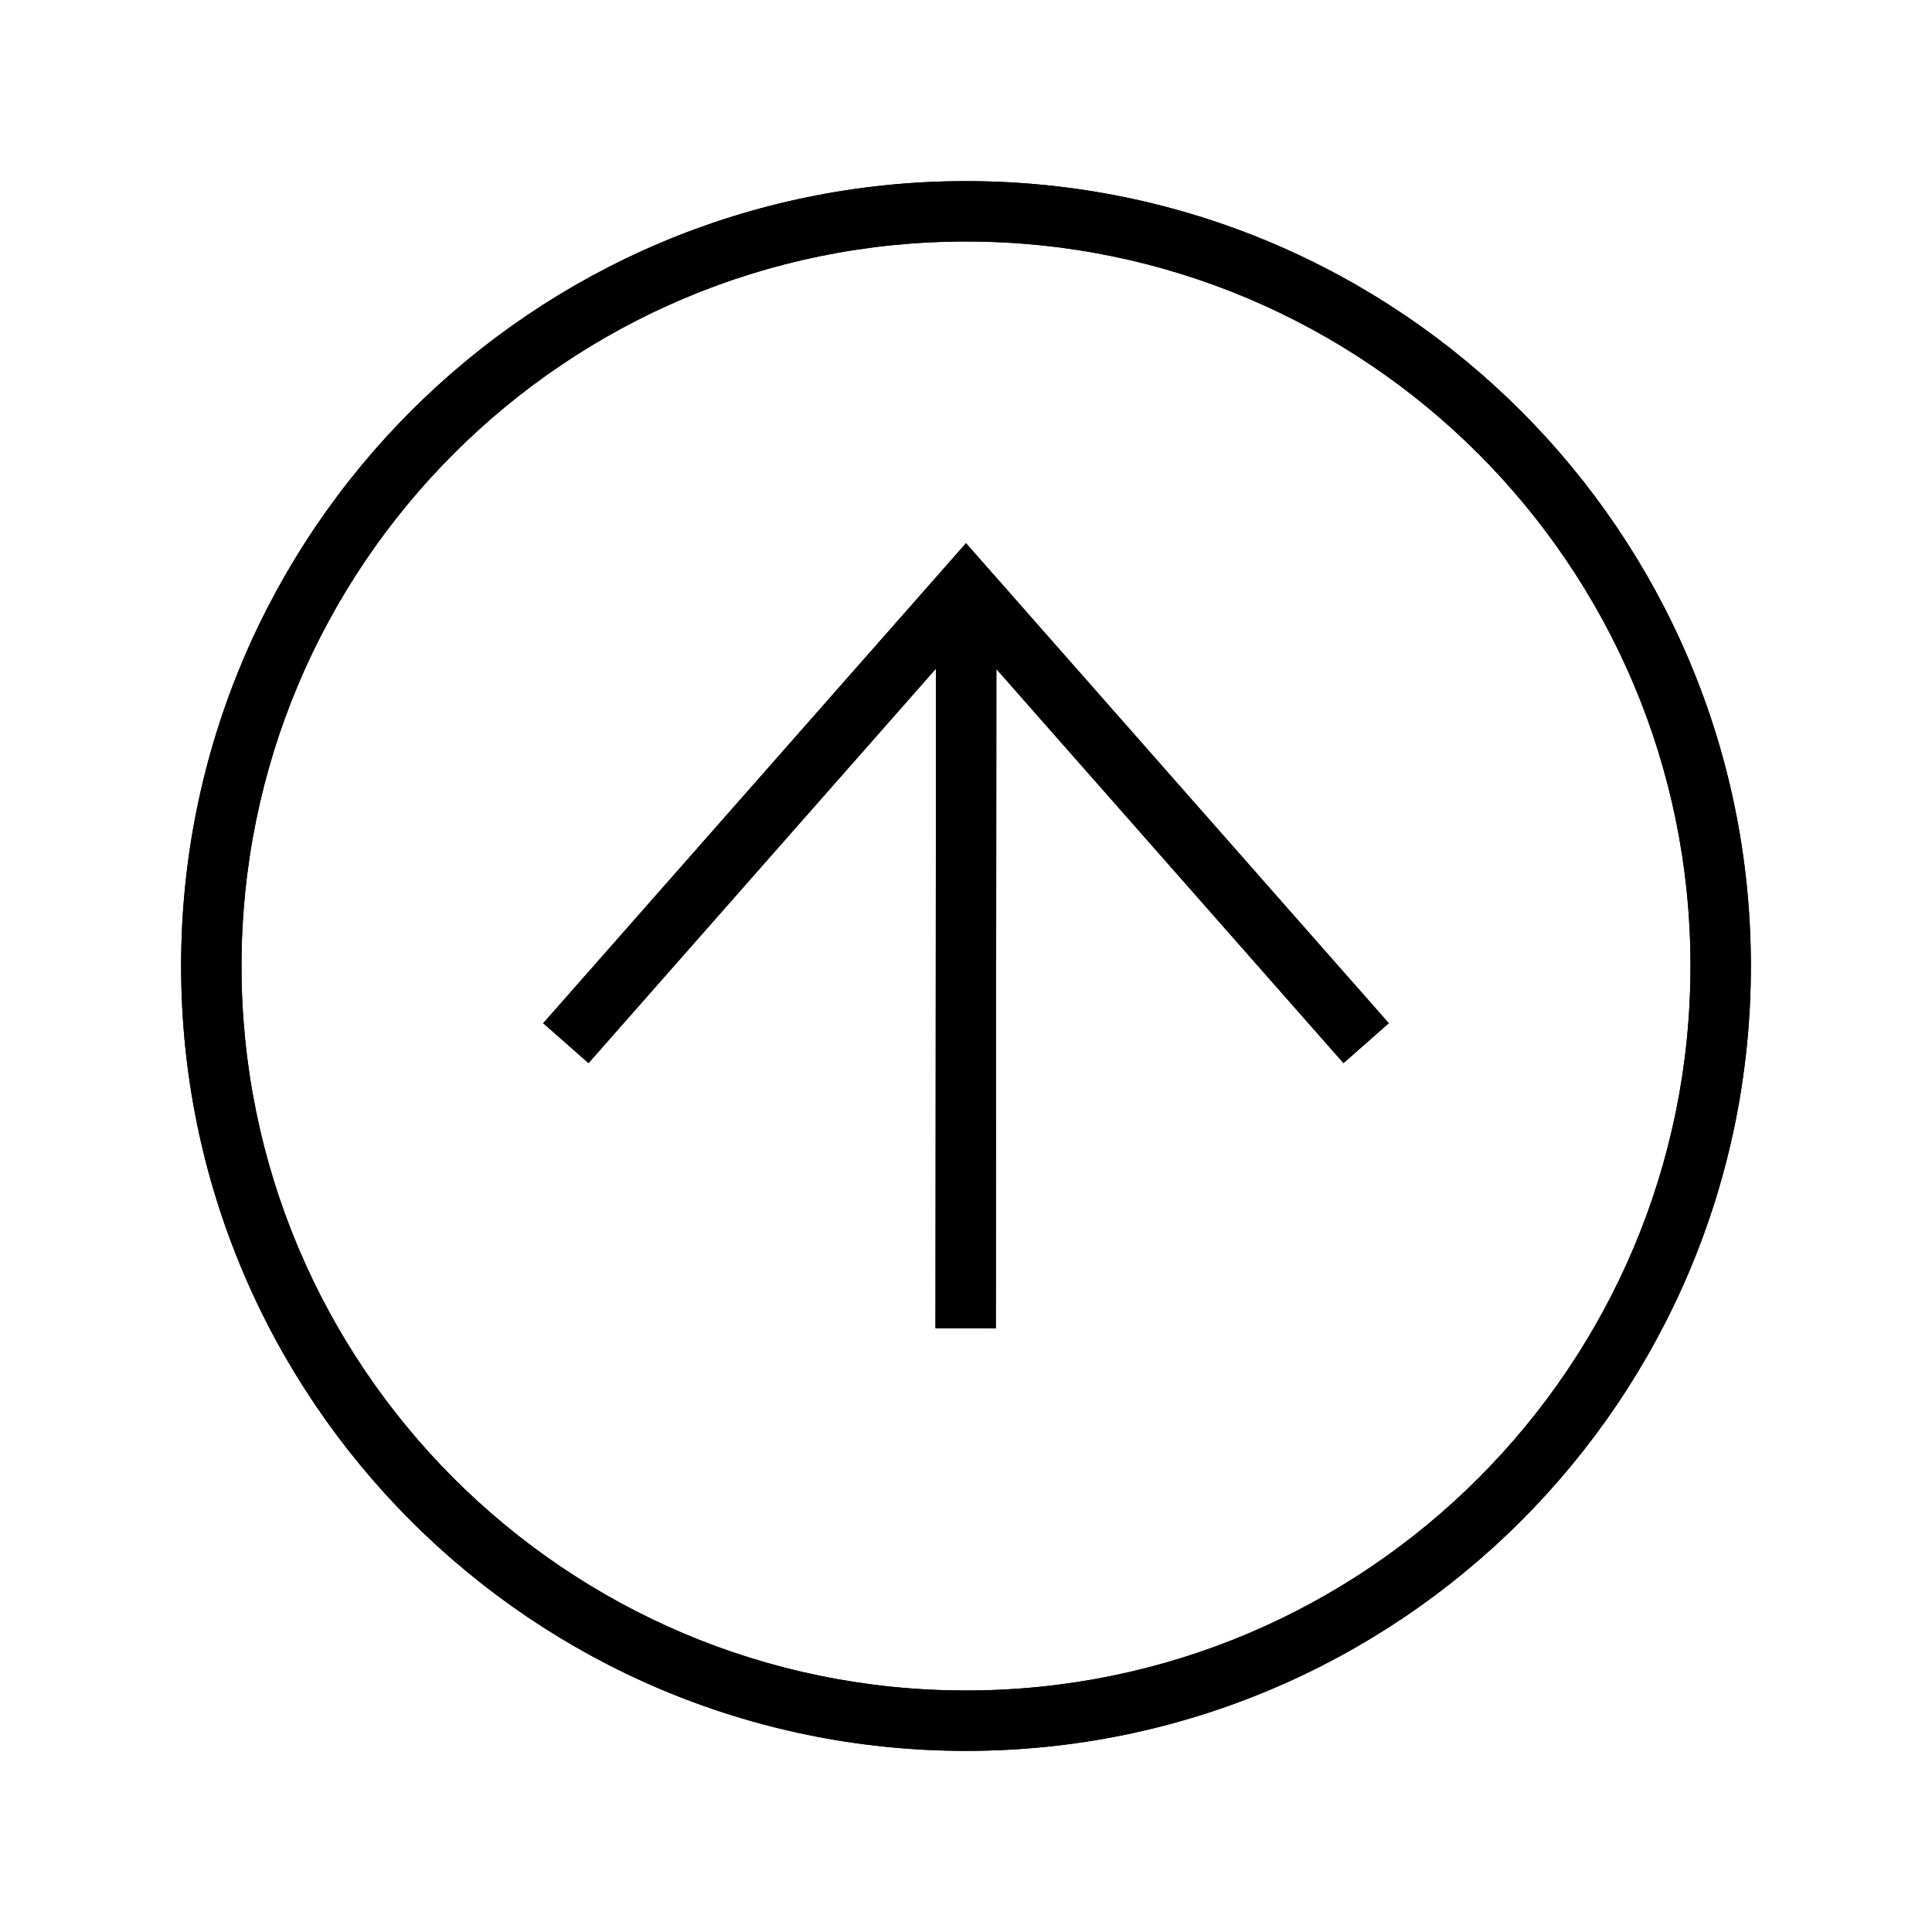
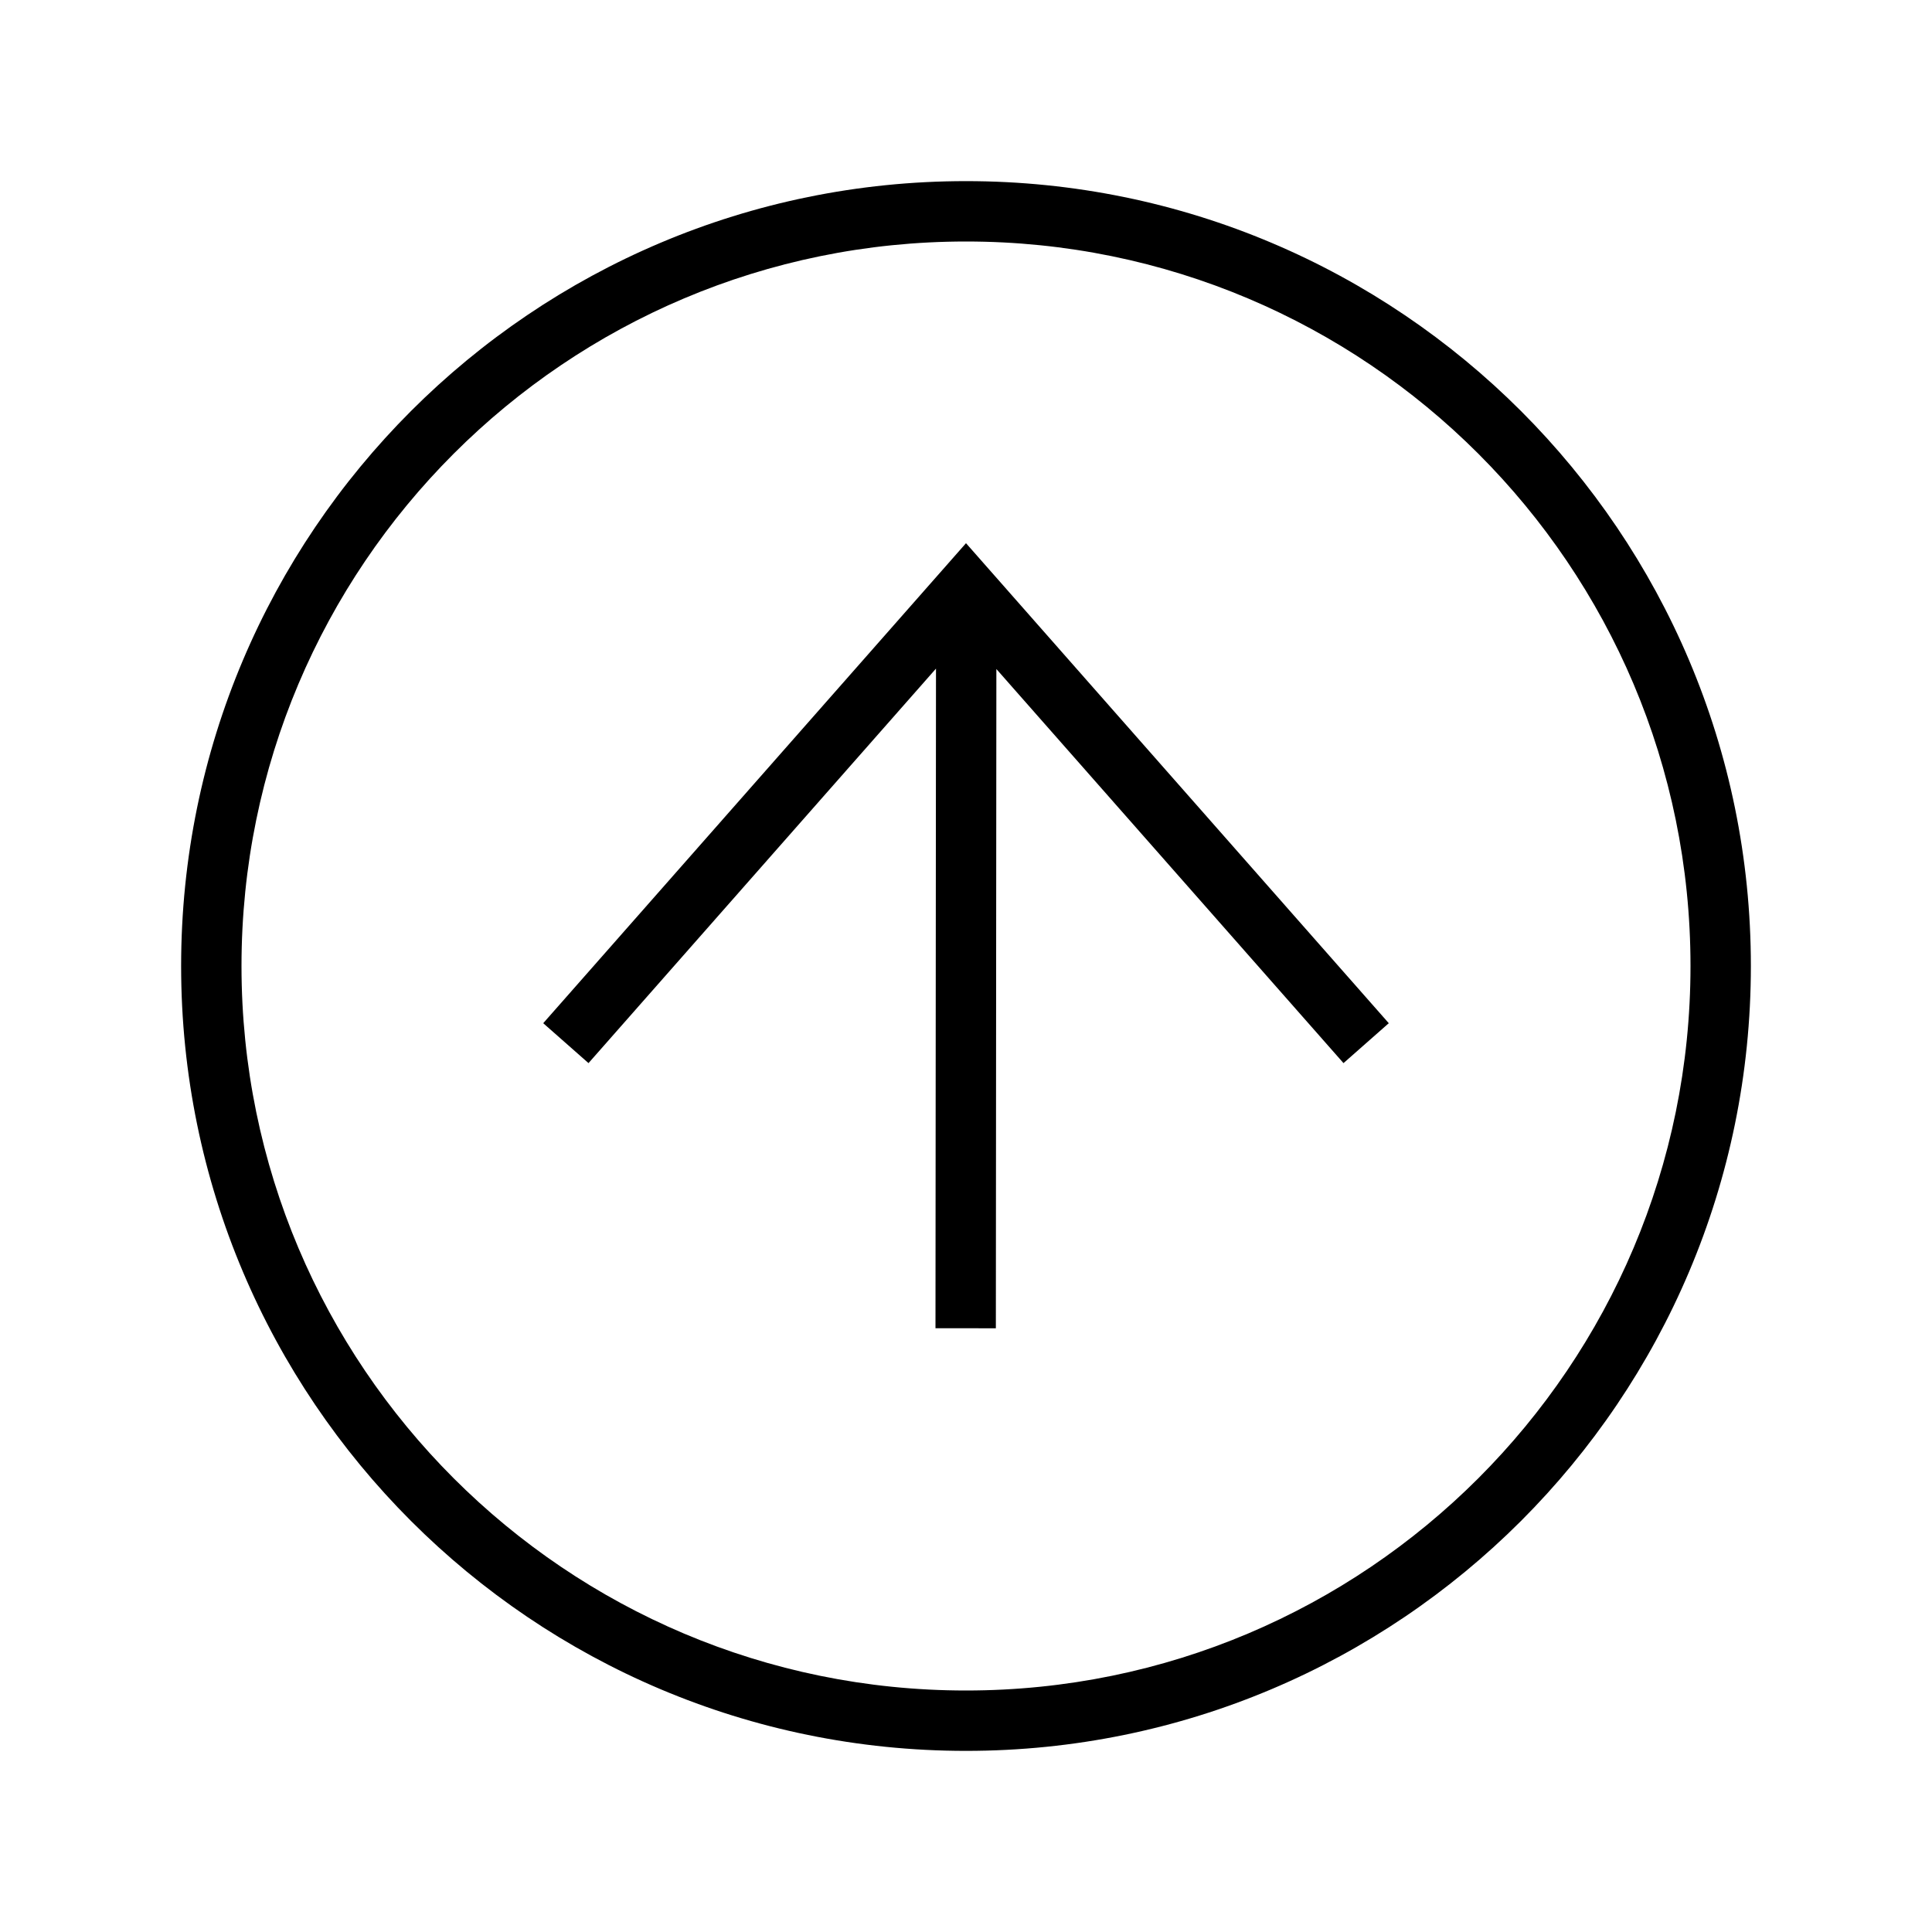
<svg xmlns="http://www.w3.org/2000/svg" width="64" height="64" viewBox="0 0 64 64">
-   <g fill="none" fill-rule="evenodd">
-     <path fill="#000" fill-rule="nonzero" d="M32,58 C17.641,58 6,46.359 6,32 C6,17.641 17.641,6 32,6 C46.359,6 58,17.641 58,32 C58,46.359 46.359,58 32,58 Z M32,56 C45.255,56 56,45.255 56,32 C56,18.745 45.255,8 32,8 C18.745,8 8,18.745 8,32 C8,45.255 18.745,56 32,56 Z M19.639,32.992 L19.64,30.992 L44.001,31.011 L43.999,33.011 L19.639,32.992 Z M21.02,32 L35.217,44.505 L33.895,46.005 L17.994,32 L33.895,17.995 L35.217,19.495 L21.02,32 Z" transform="rotate(90 32 32)" />
-     <path fill="#000" fill-rule="nonzero" d="M32,58 C17.641,58 6,46.359 6,32 C6,17.641 17.641,6 32,6 C46.359,6 58,17.641 58,32 C58,46.359 46.359,58 32,58 Z M32,56 C45.255,56 56,45.255 56,32 C56,18.745 45.255,8 32,8 C18.745,8 8,18.745 8,32 C8,45.255 18.745,56 32,56 Z M19.639,32.992 L19.64,30.992 L44.001,31.011 L43.999,33.011 L19.639,32.992 Z M21.02,32 L35.217,44.505 L33.895,46.005 L17.994,32 L33.895,17.995 L35.217,19.495 L21.02,32 Z" transform="rotate(90 32 32)" />
-   </g>
+   <path d="M32,58 C17.641,58 6,46.359 6,32 C6,17.641 17.641,6 32,6 C46.359,6 58,17.641 58,32 C58,46.359 46.359,58 32,58 Z M32,56 C45.255,56 56,45.255 56,32 C56,18.745 45.255,8 32,8 C18.745,8 8,18.745 8,32 C8,45.255 18.745,56 32,56 Z M19.639,32.992 L19.64,30.992 L44.001,31.011 L43.999,33.011 L19.639,32.992 Z M21.02,32 L35.217,44.505 L33.895,46.005 L17.994,32 L33.895,17.995 L35.217,19.495 L21.02,32 Z" transform="rotate(90 32 32)" />
</svg>
